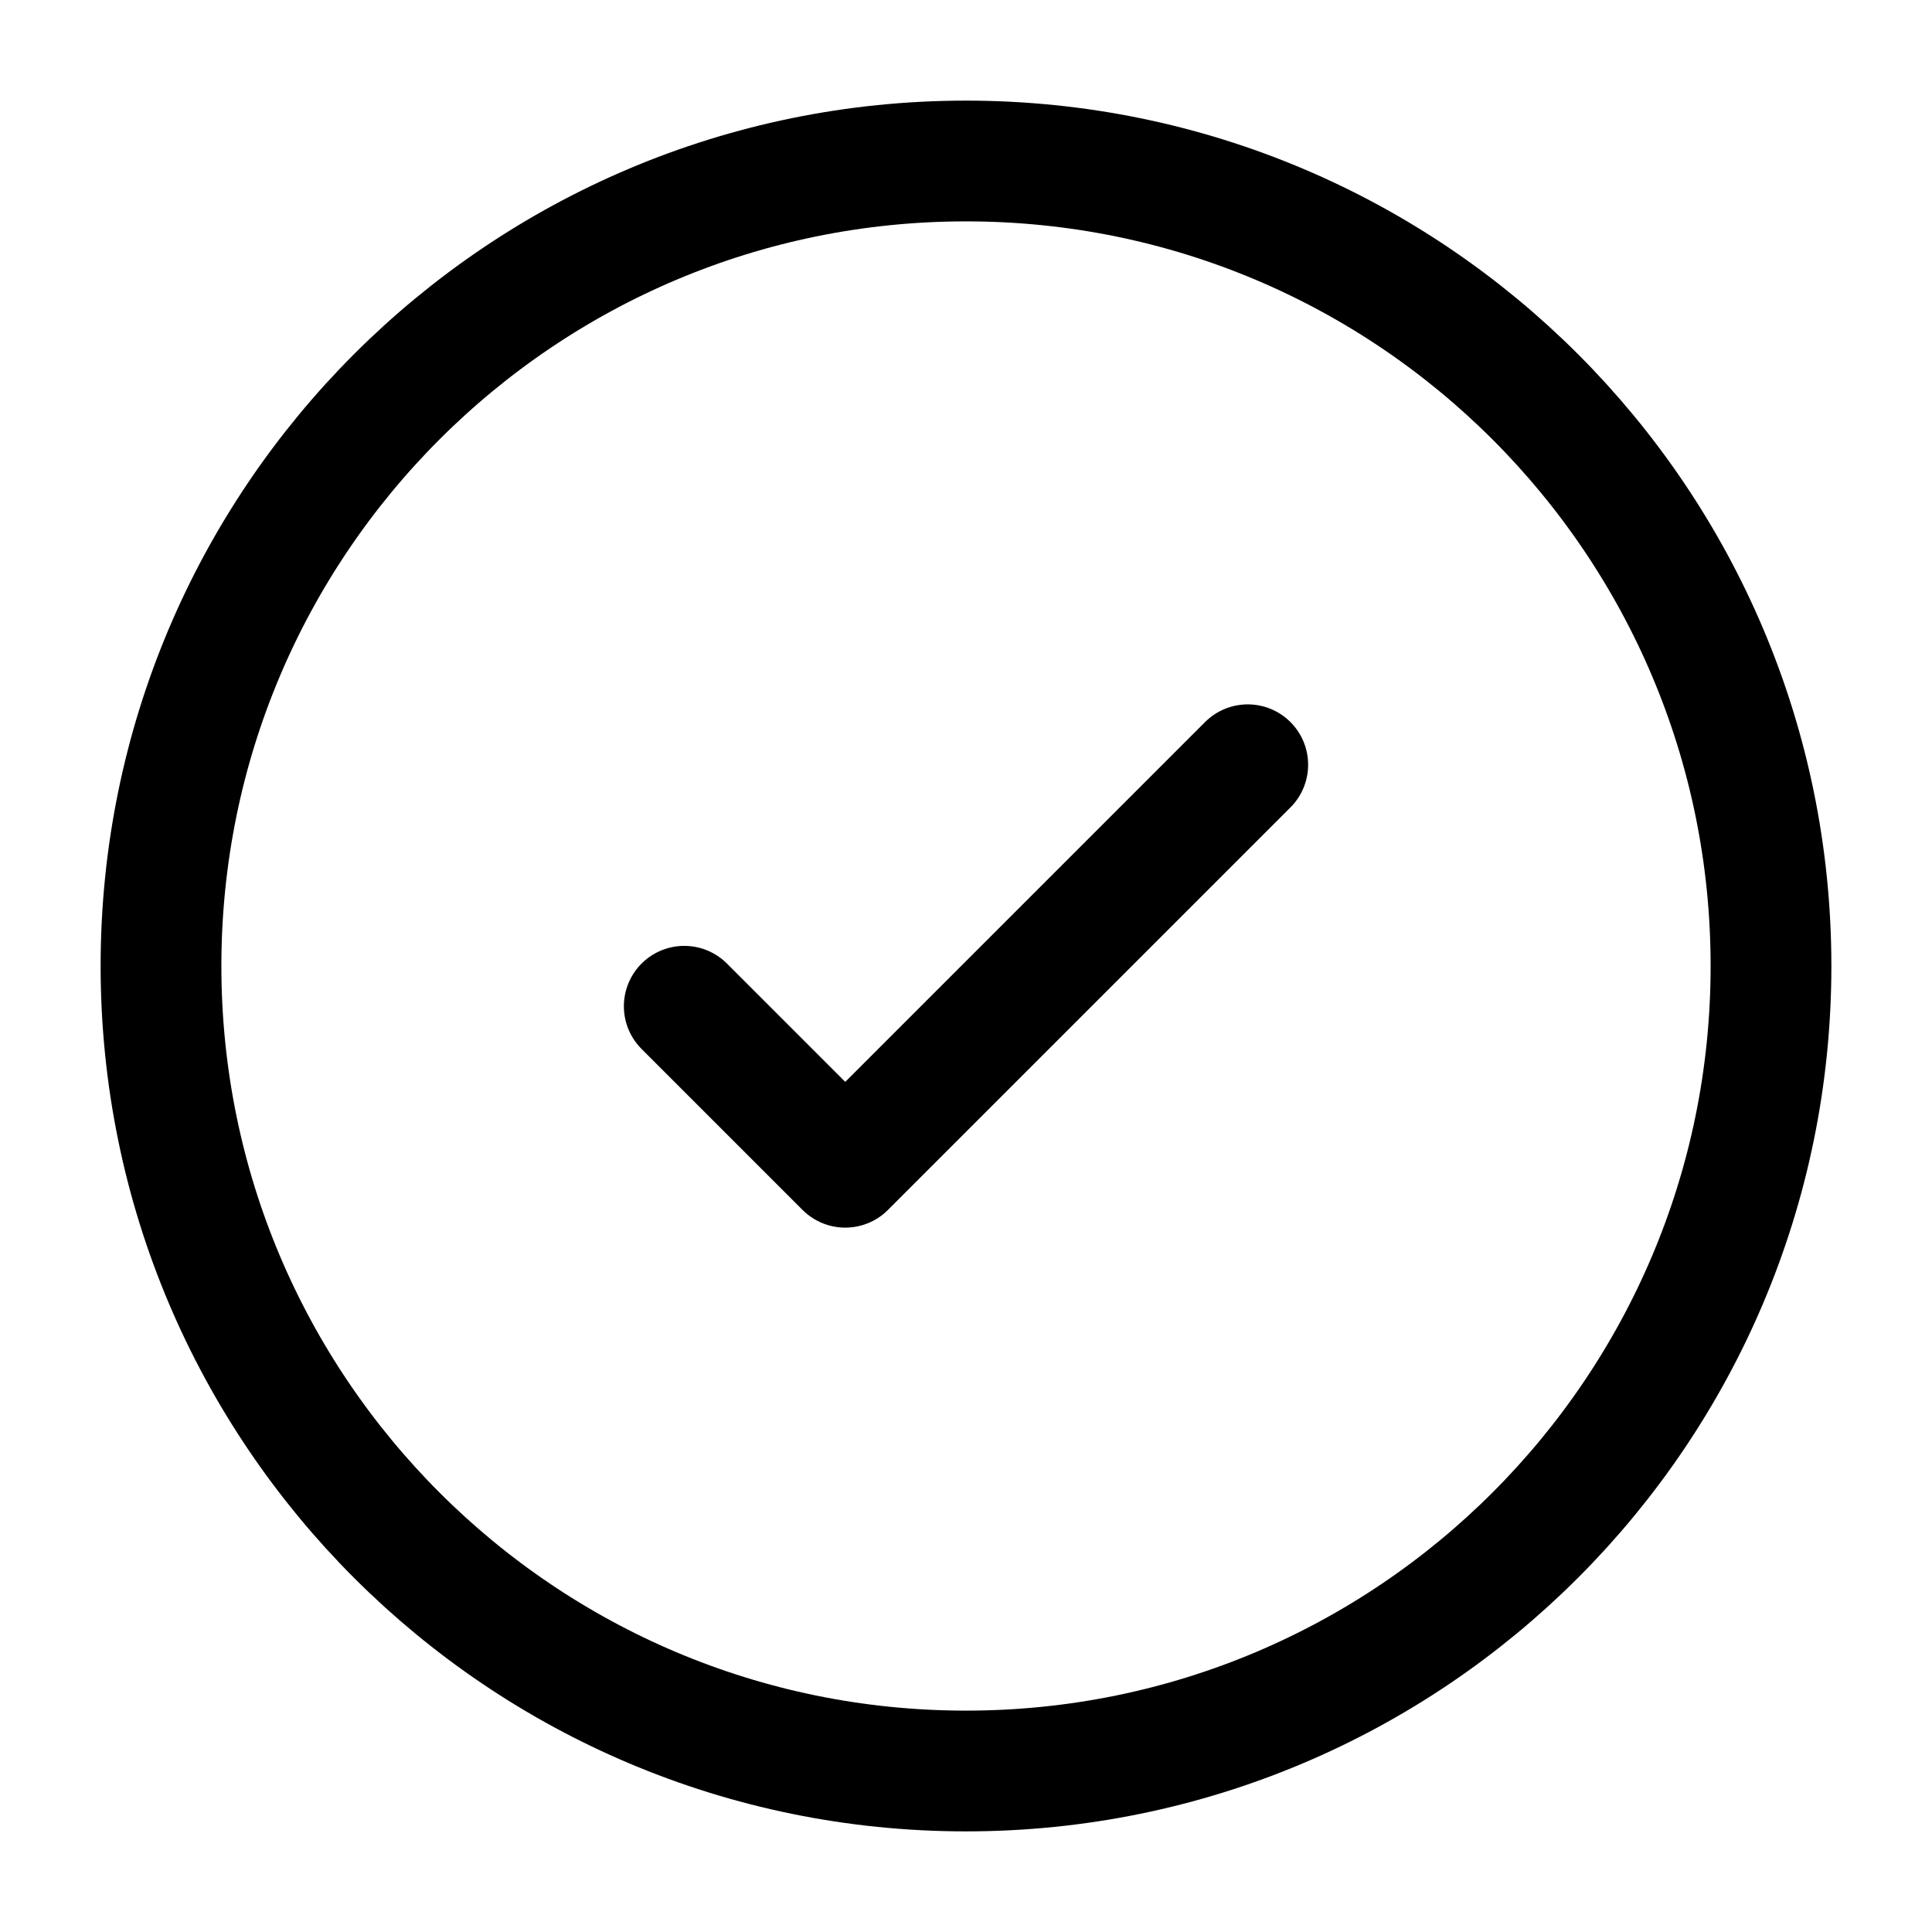
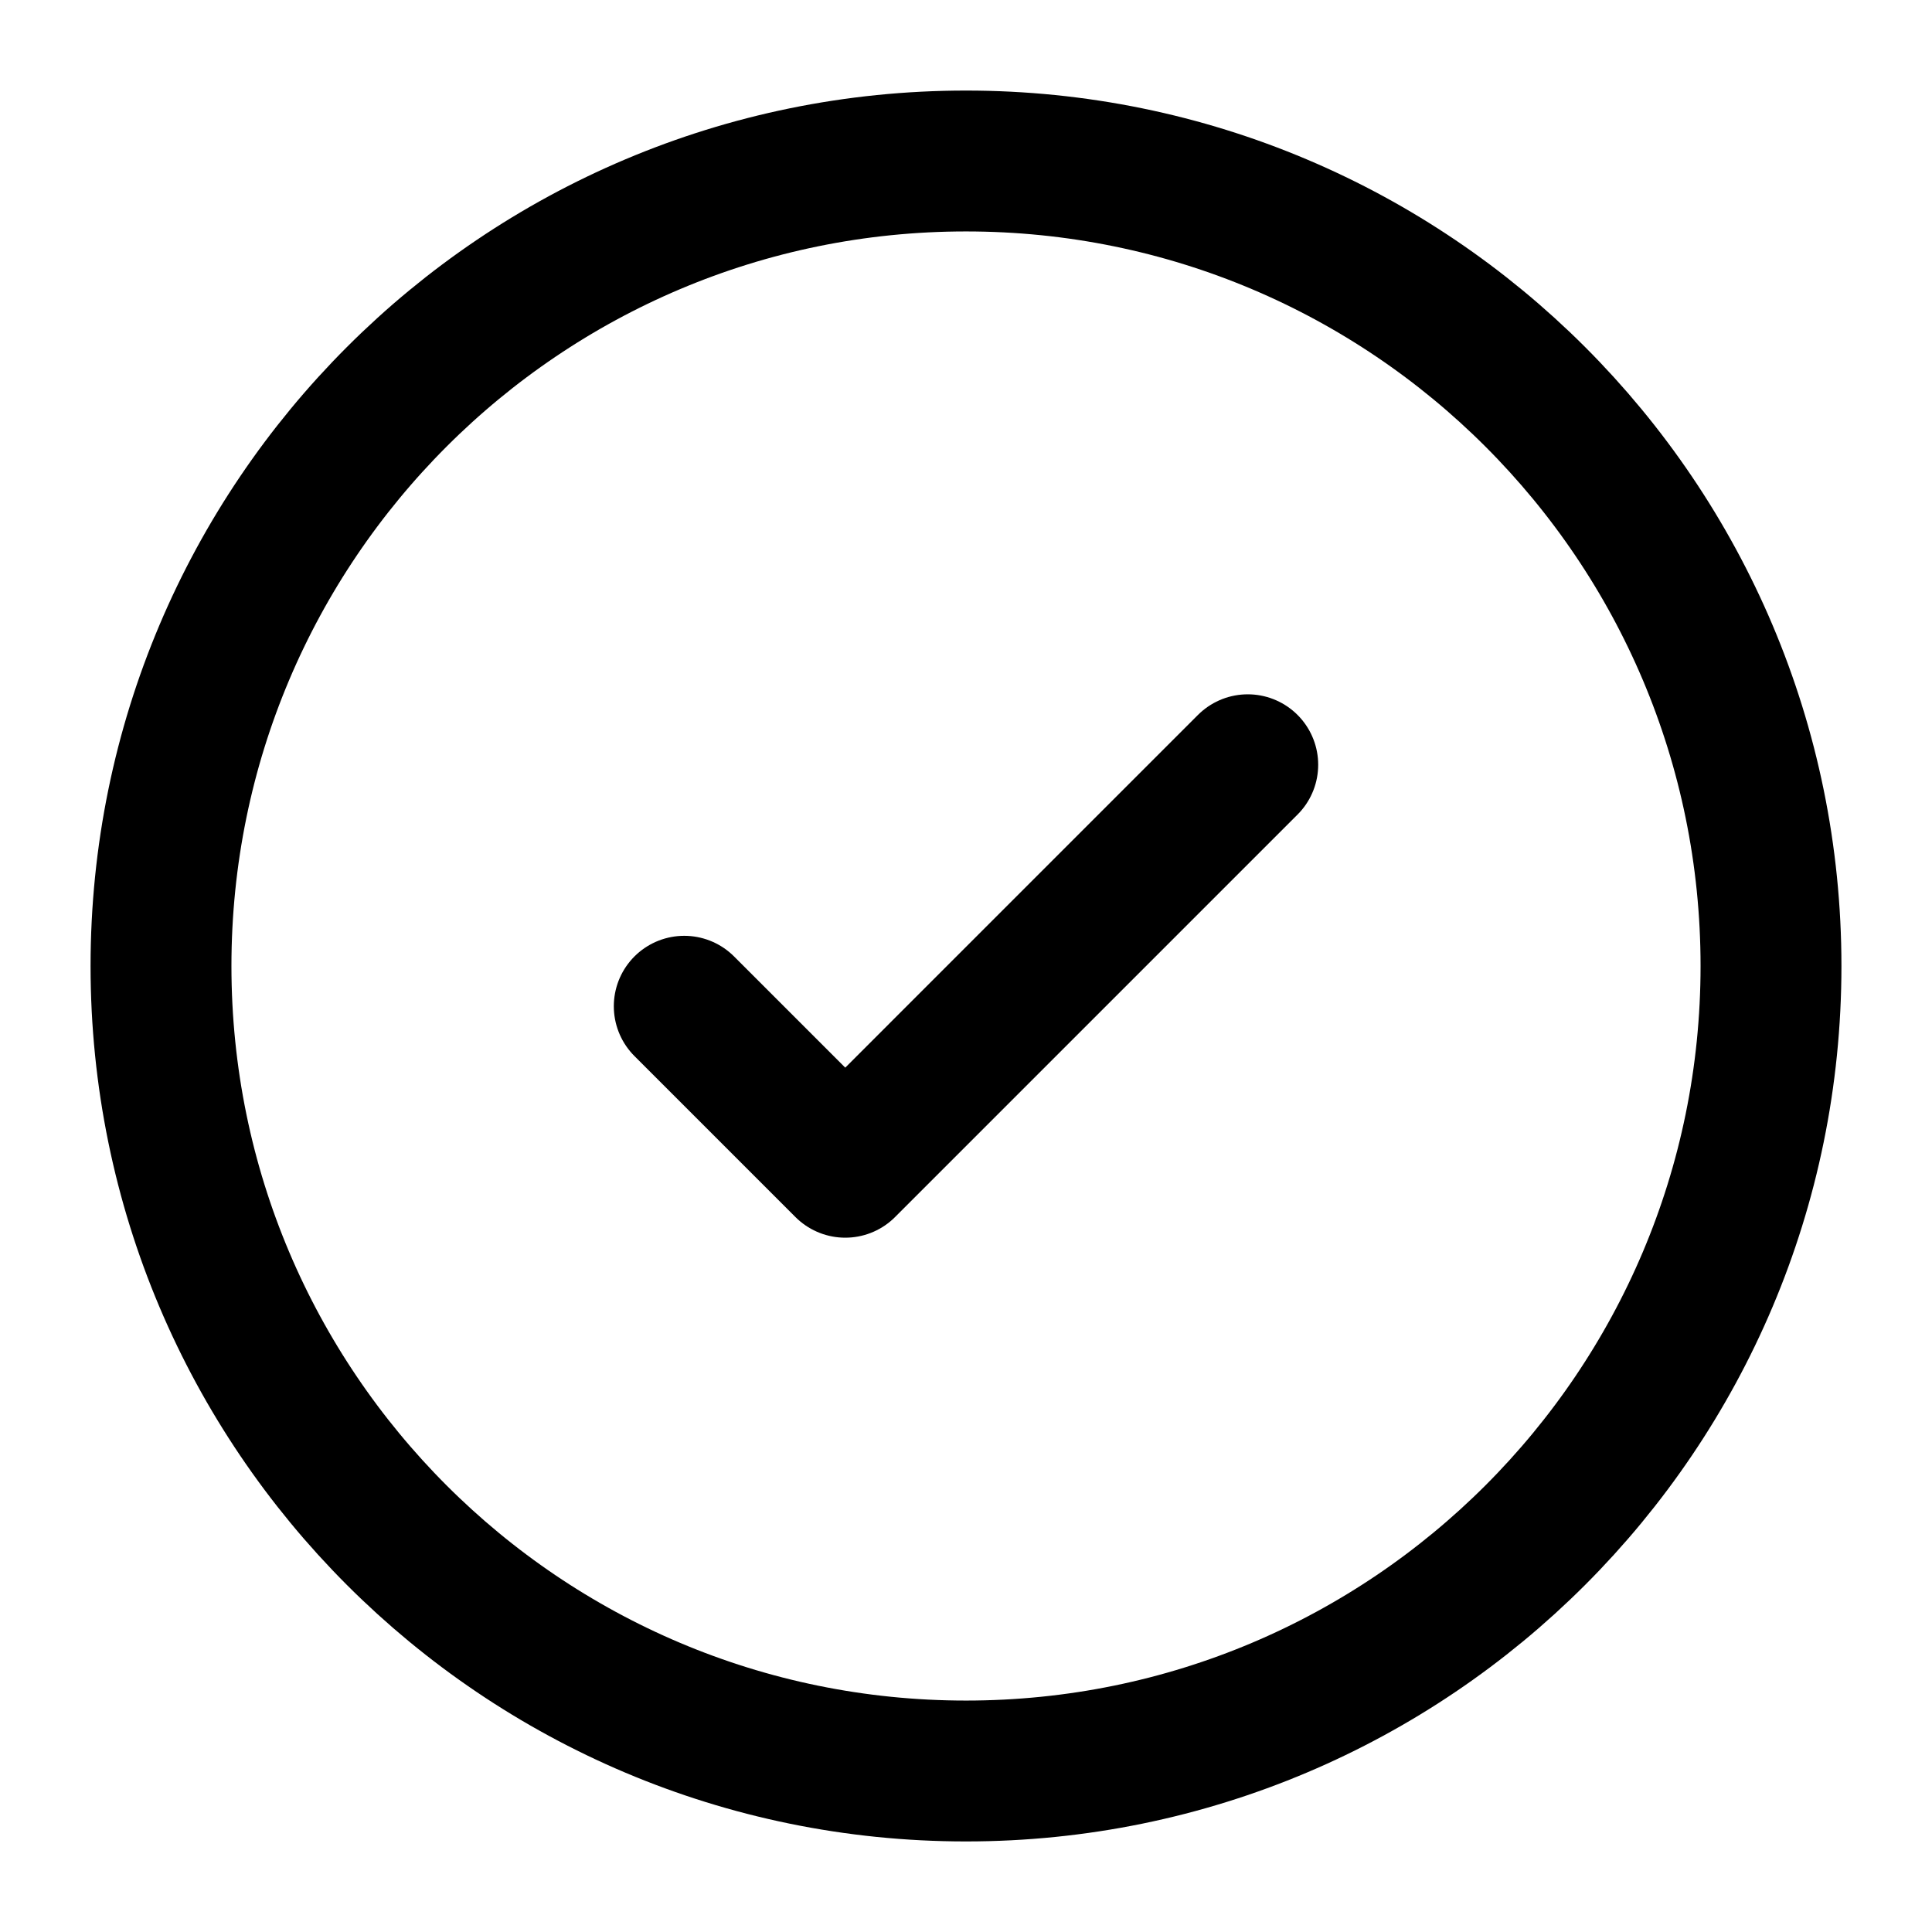
<svg xmlns="http://www.w3.org/2000/svg" viewBox="0 0 24 24">
-   <g fill="none" stroke="currentColor" stroke-linecap="round" stroke-width="1.5">
+   <g fill="none" stroke="currentColor" stroke-linecap="round" stroke-width="1.75">
    <circle cx="12" cy="12" r="10" />
    <path stroke-linejoin="round" d="M8.5 12.5L10.5 14.5L15.5 9.5" />
  </g>
</svg>
